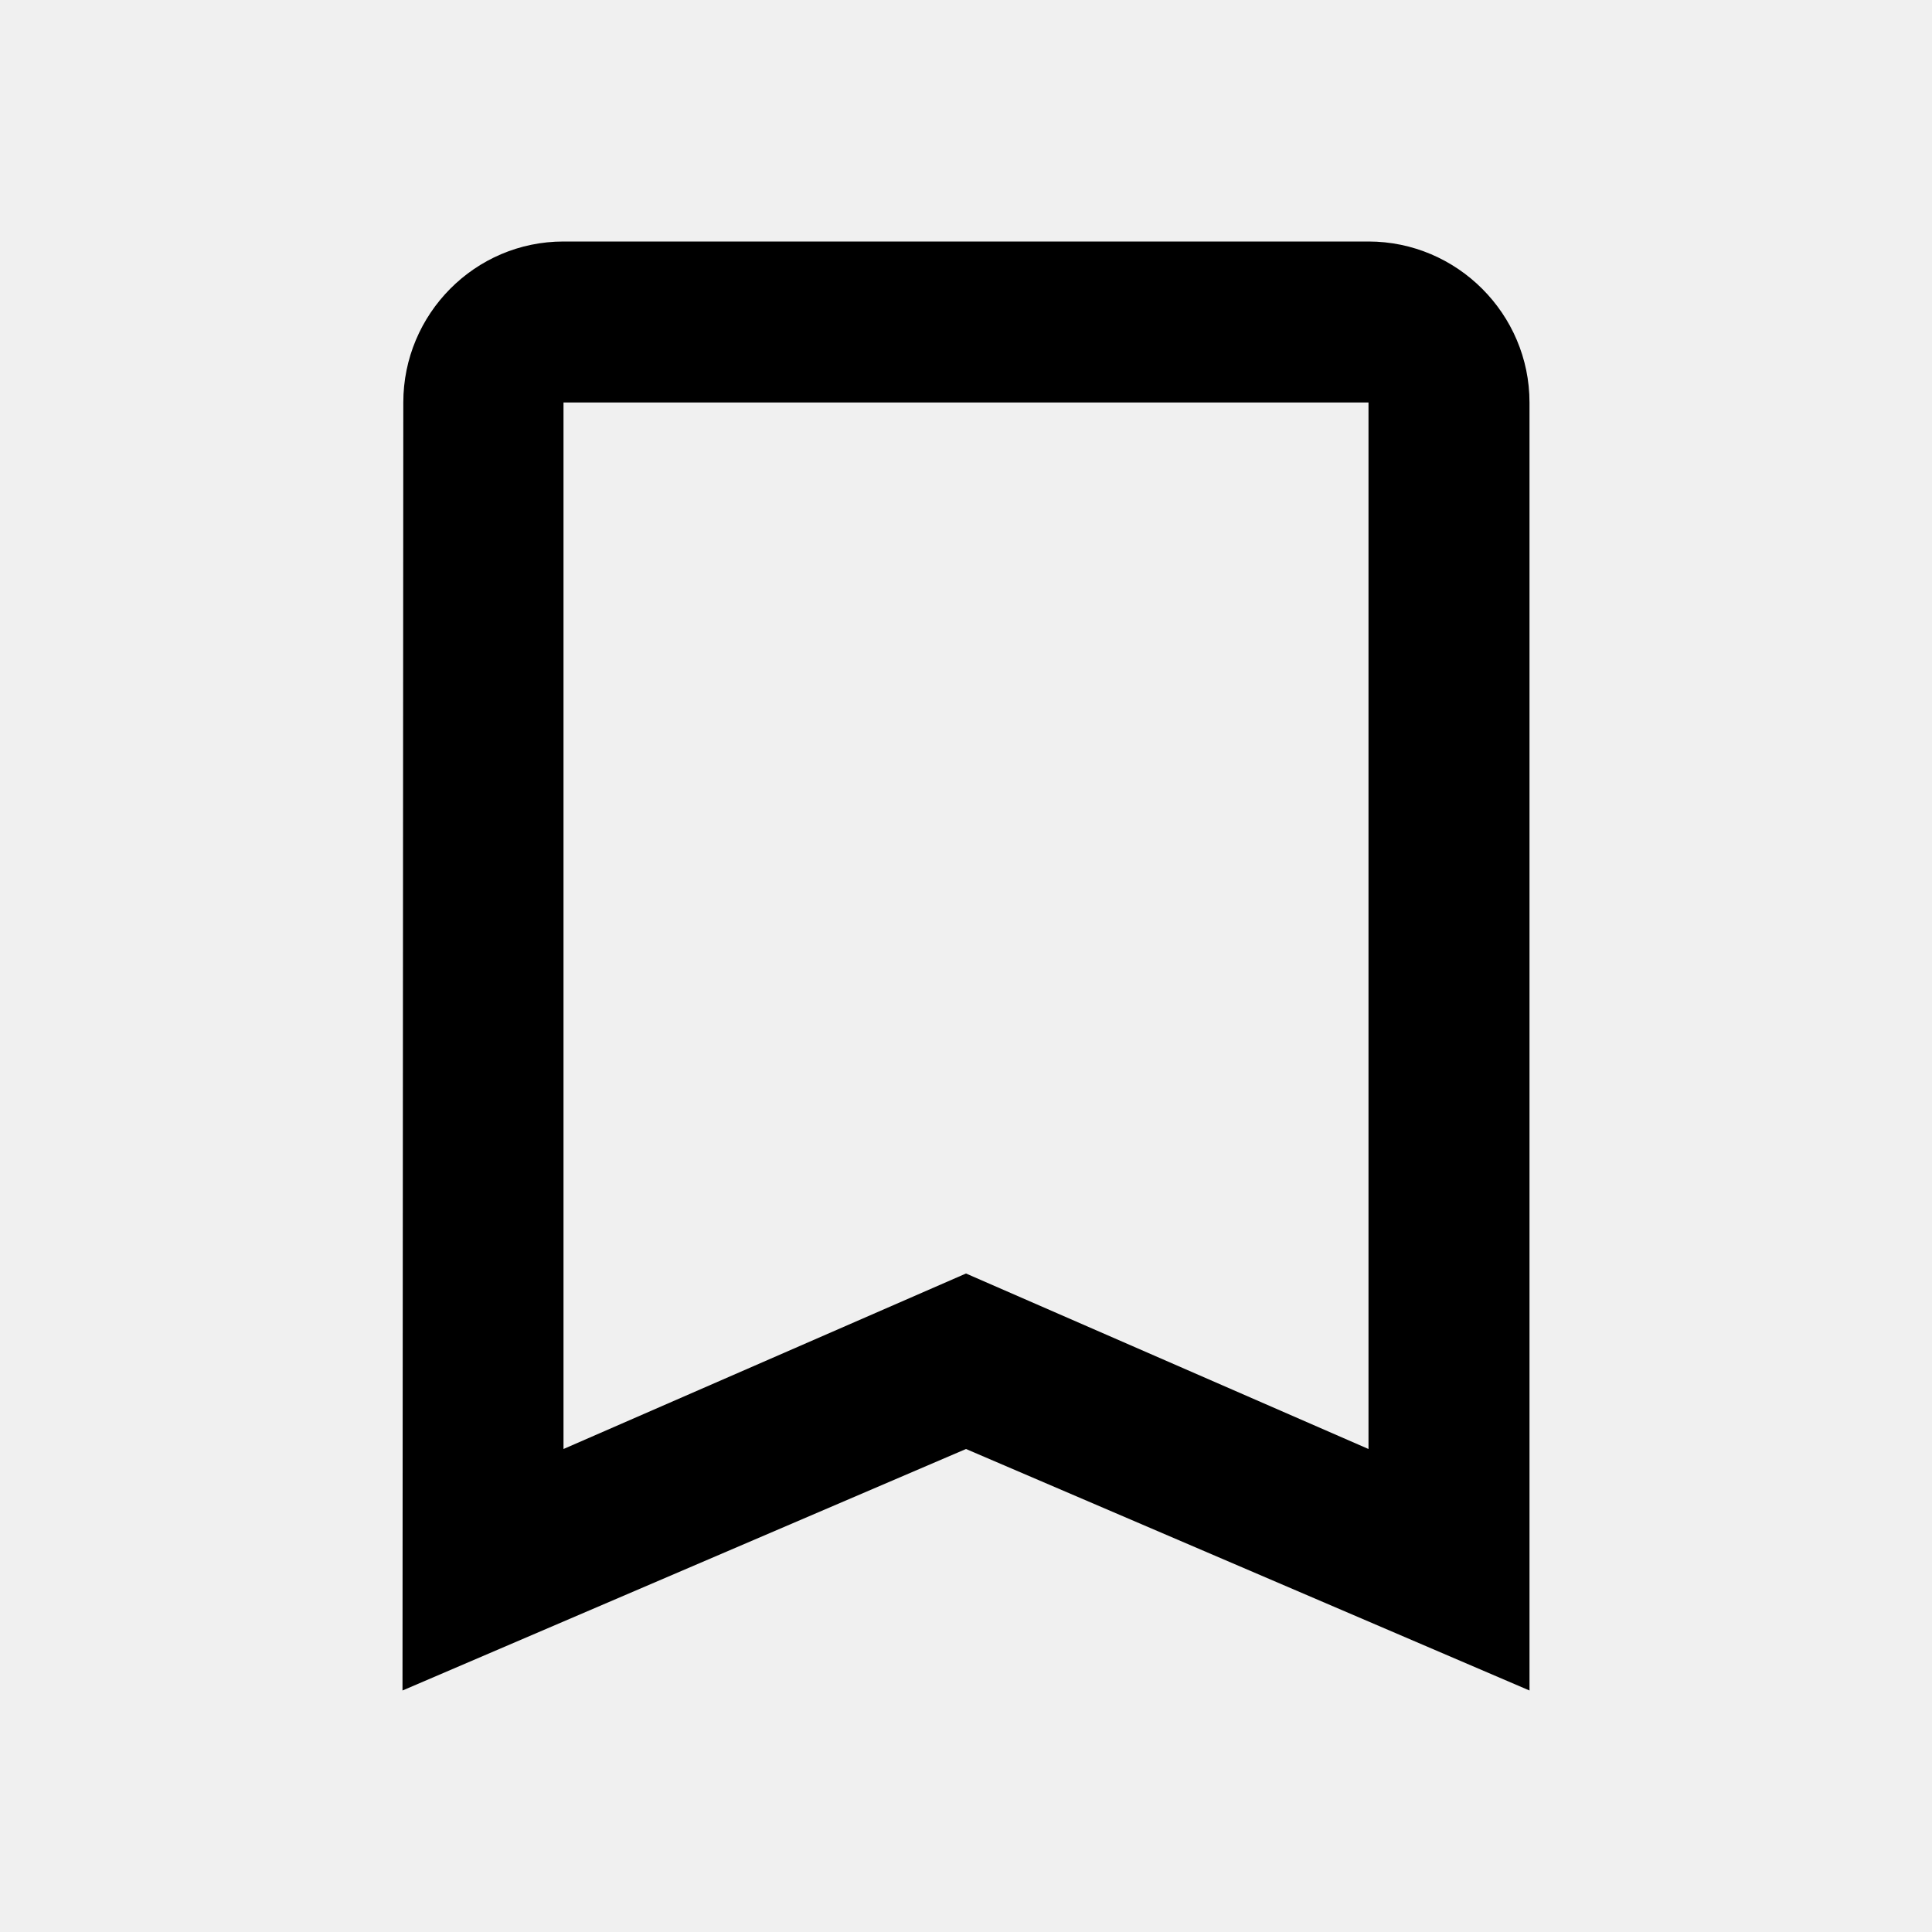
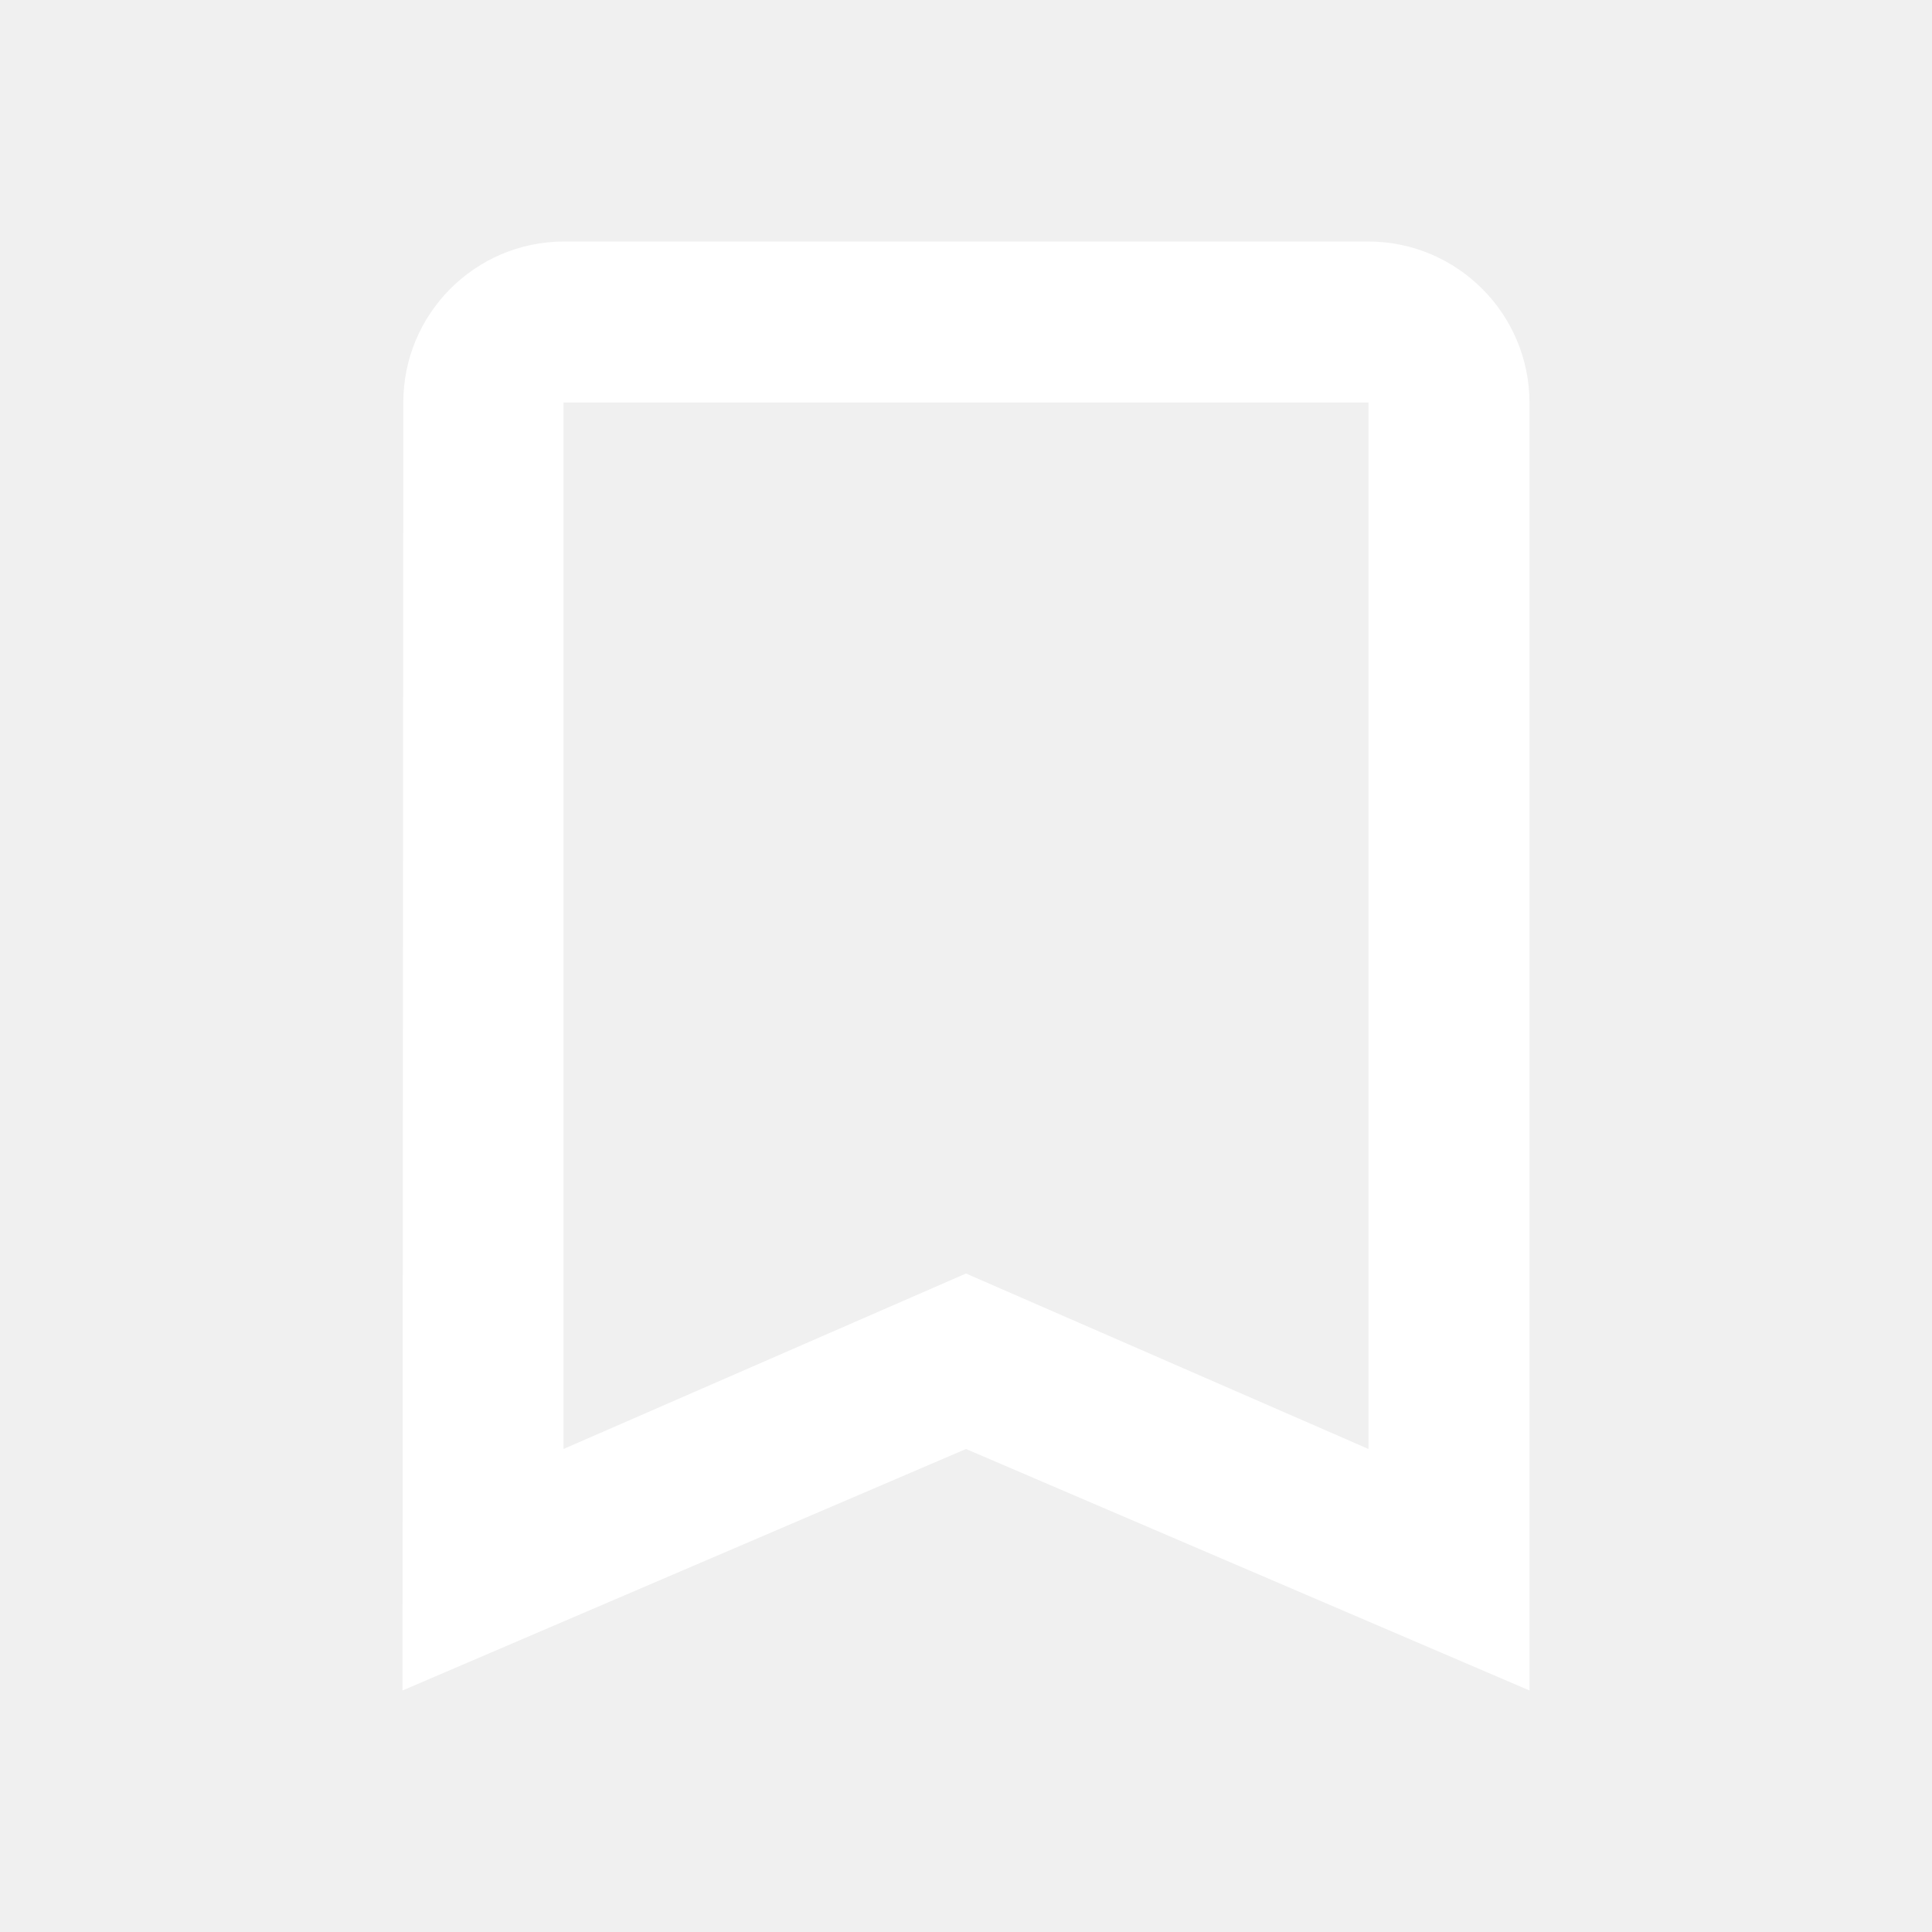
- <svg xmlns="http://www.w3.org/2000/svg" height="24" viewBox="0 0 24 24" width="24">
-   <path d="M0 0h24v24H0z" fill="none" />
-   <path d="M17 3H7c-1.1 0-1.99.9-1.99 2L5 21l7-3 7 3V5c0-1.1-.9-2-2-2zm0 15l-5-2.18L7 18V5h10v13z" />
+ <svg xmlns="http://www.w3.org/2000/svg" id="favorite-empty" width="24" height="24" viewBox="0 0 24 24">
+   <path id="Trazado_1" data-name="Trazado 1" d="M0,0H24V24H0Z" fill="none" />
+   <path id="Trazado_2" data-name="Trazado 2" d="M17,3H7A2,2,0,0,0,5.01,5L5,21l7-3,7,3V5A2.006,2.006,0,0,0,17,3Zm0,15-5-2.18L7,18V5H17Z" fill="#fff" />
</svg>
